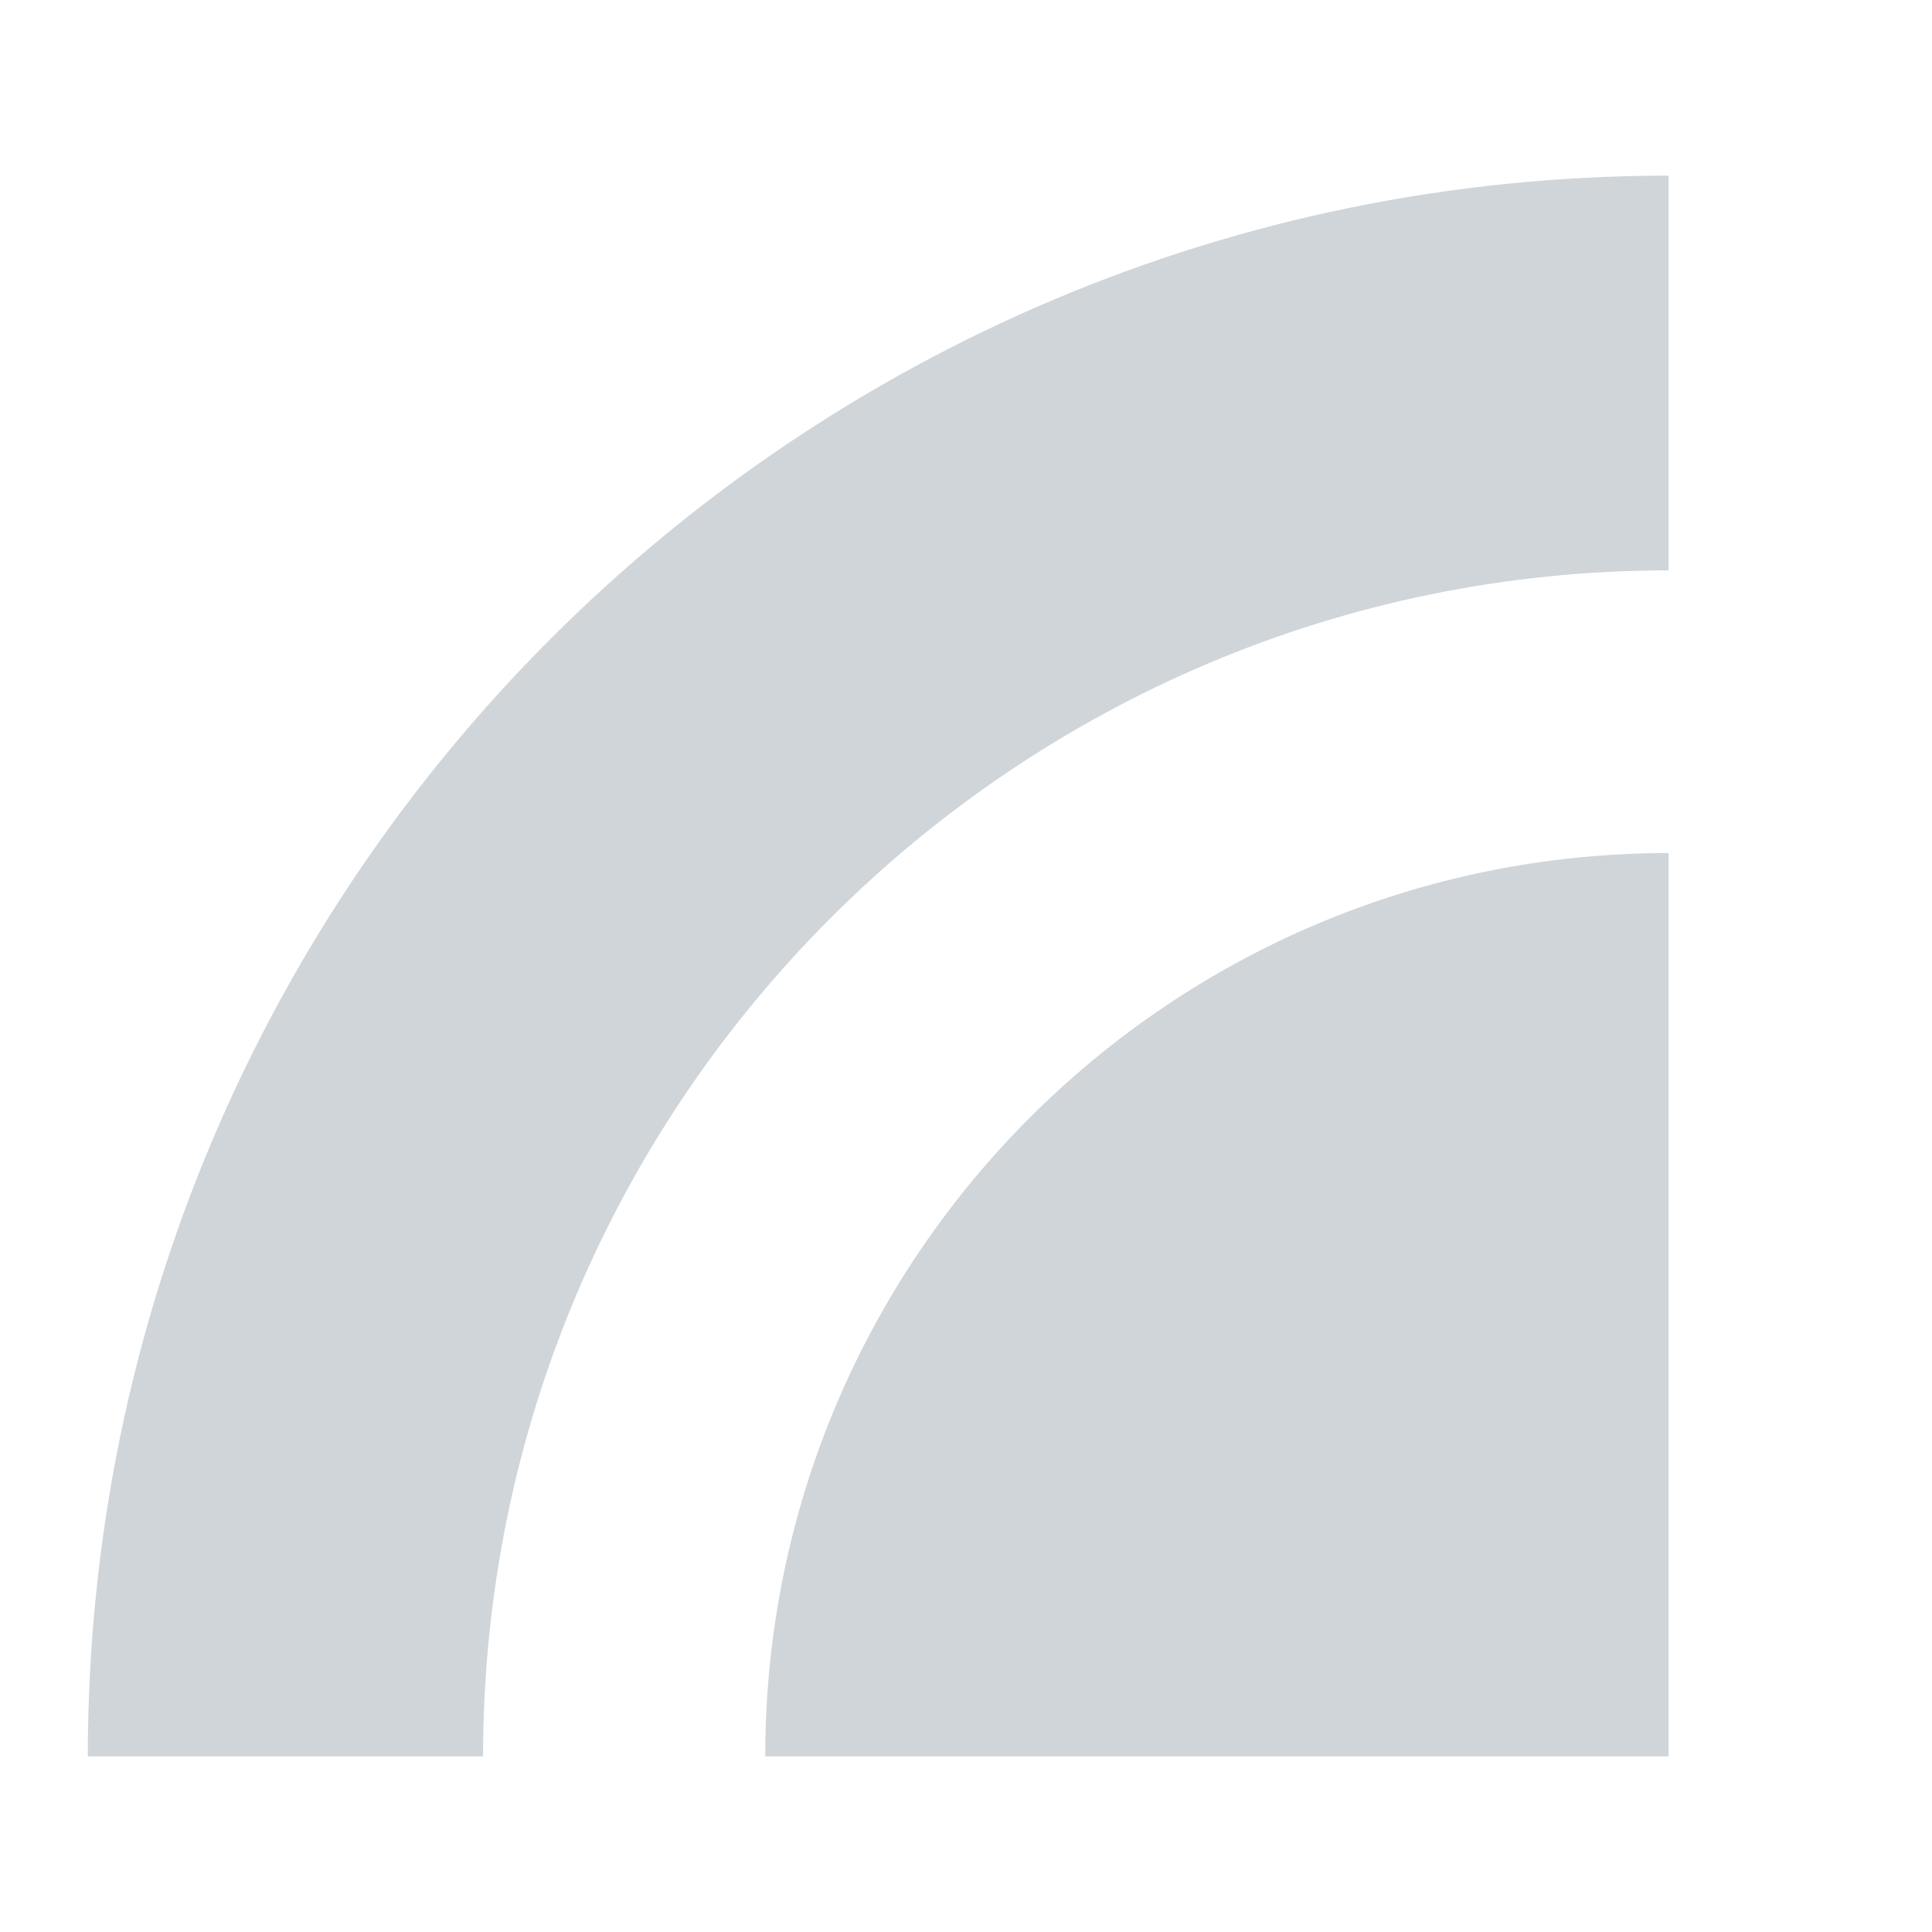
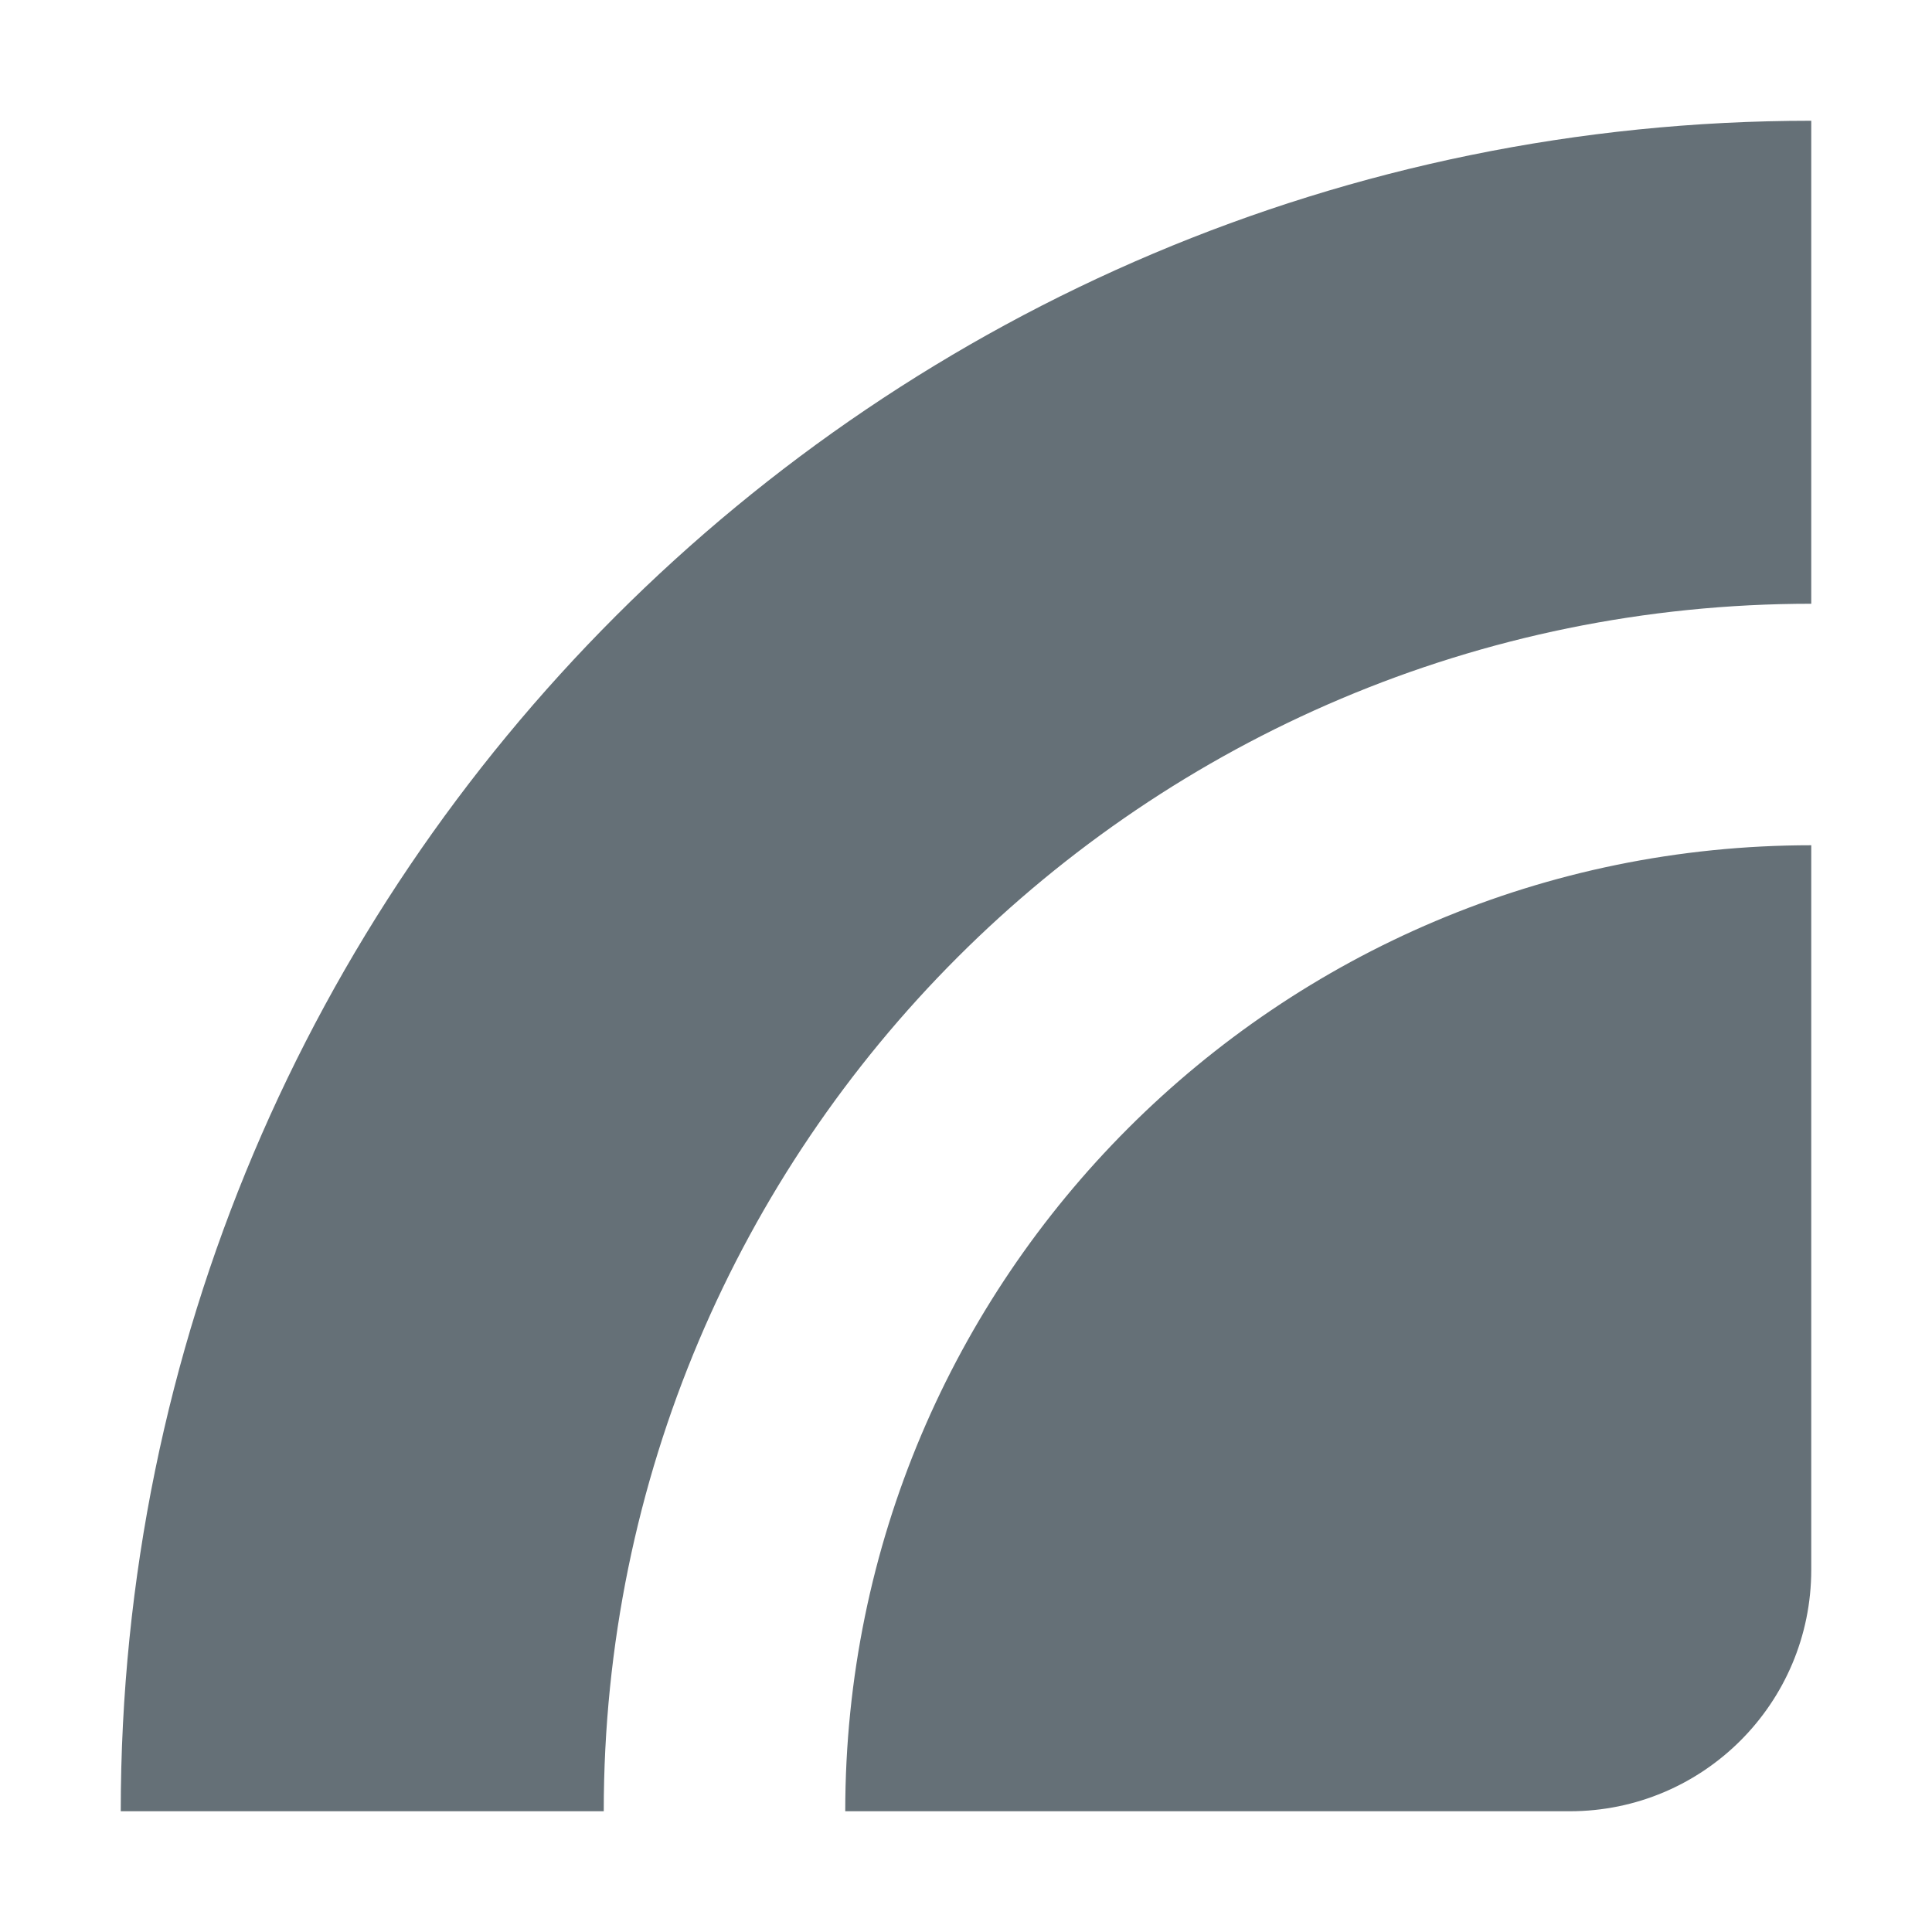
- <svg xmlns="http://www.w3.org/2000/svg" width="22" height="22" viewBox="0 0 22 22" fill="none">
-   <path fill-rule="evenodd" clip-rule="evenodd" d="M1 20C1 10.059 9.059 2 19 2V6.495C11.576 6.495 5.501 12.528 5.501 20H1ZM8.714 20C8.714 14.319 13.319 9.714 19 9.714V20H8.714Z" fill="#D0D5DA" />
+ <svg xmlns="http://www.w3.org/2000/svg" width="16" height="16" viewBox="0 0 16 16" fill="none">
+   <path fill-rule="evenodd" clip-rule="evenodd" d="M15 1V3V5C9.477 5 5 9.477 5 15H3H1C1 7.268 7.268 1 15 1ZM7 15C7 10.582 10.582 7 15 7V13C15 14.105 14.105 15 13 15H7Z" fill="#657077" />
</svg>
